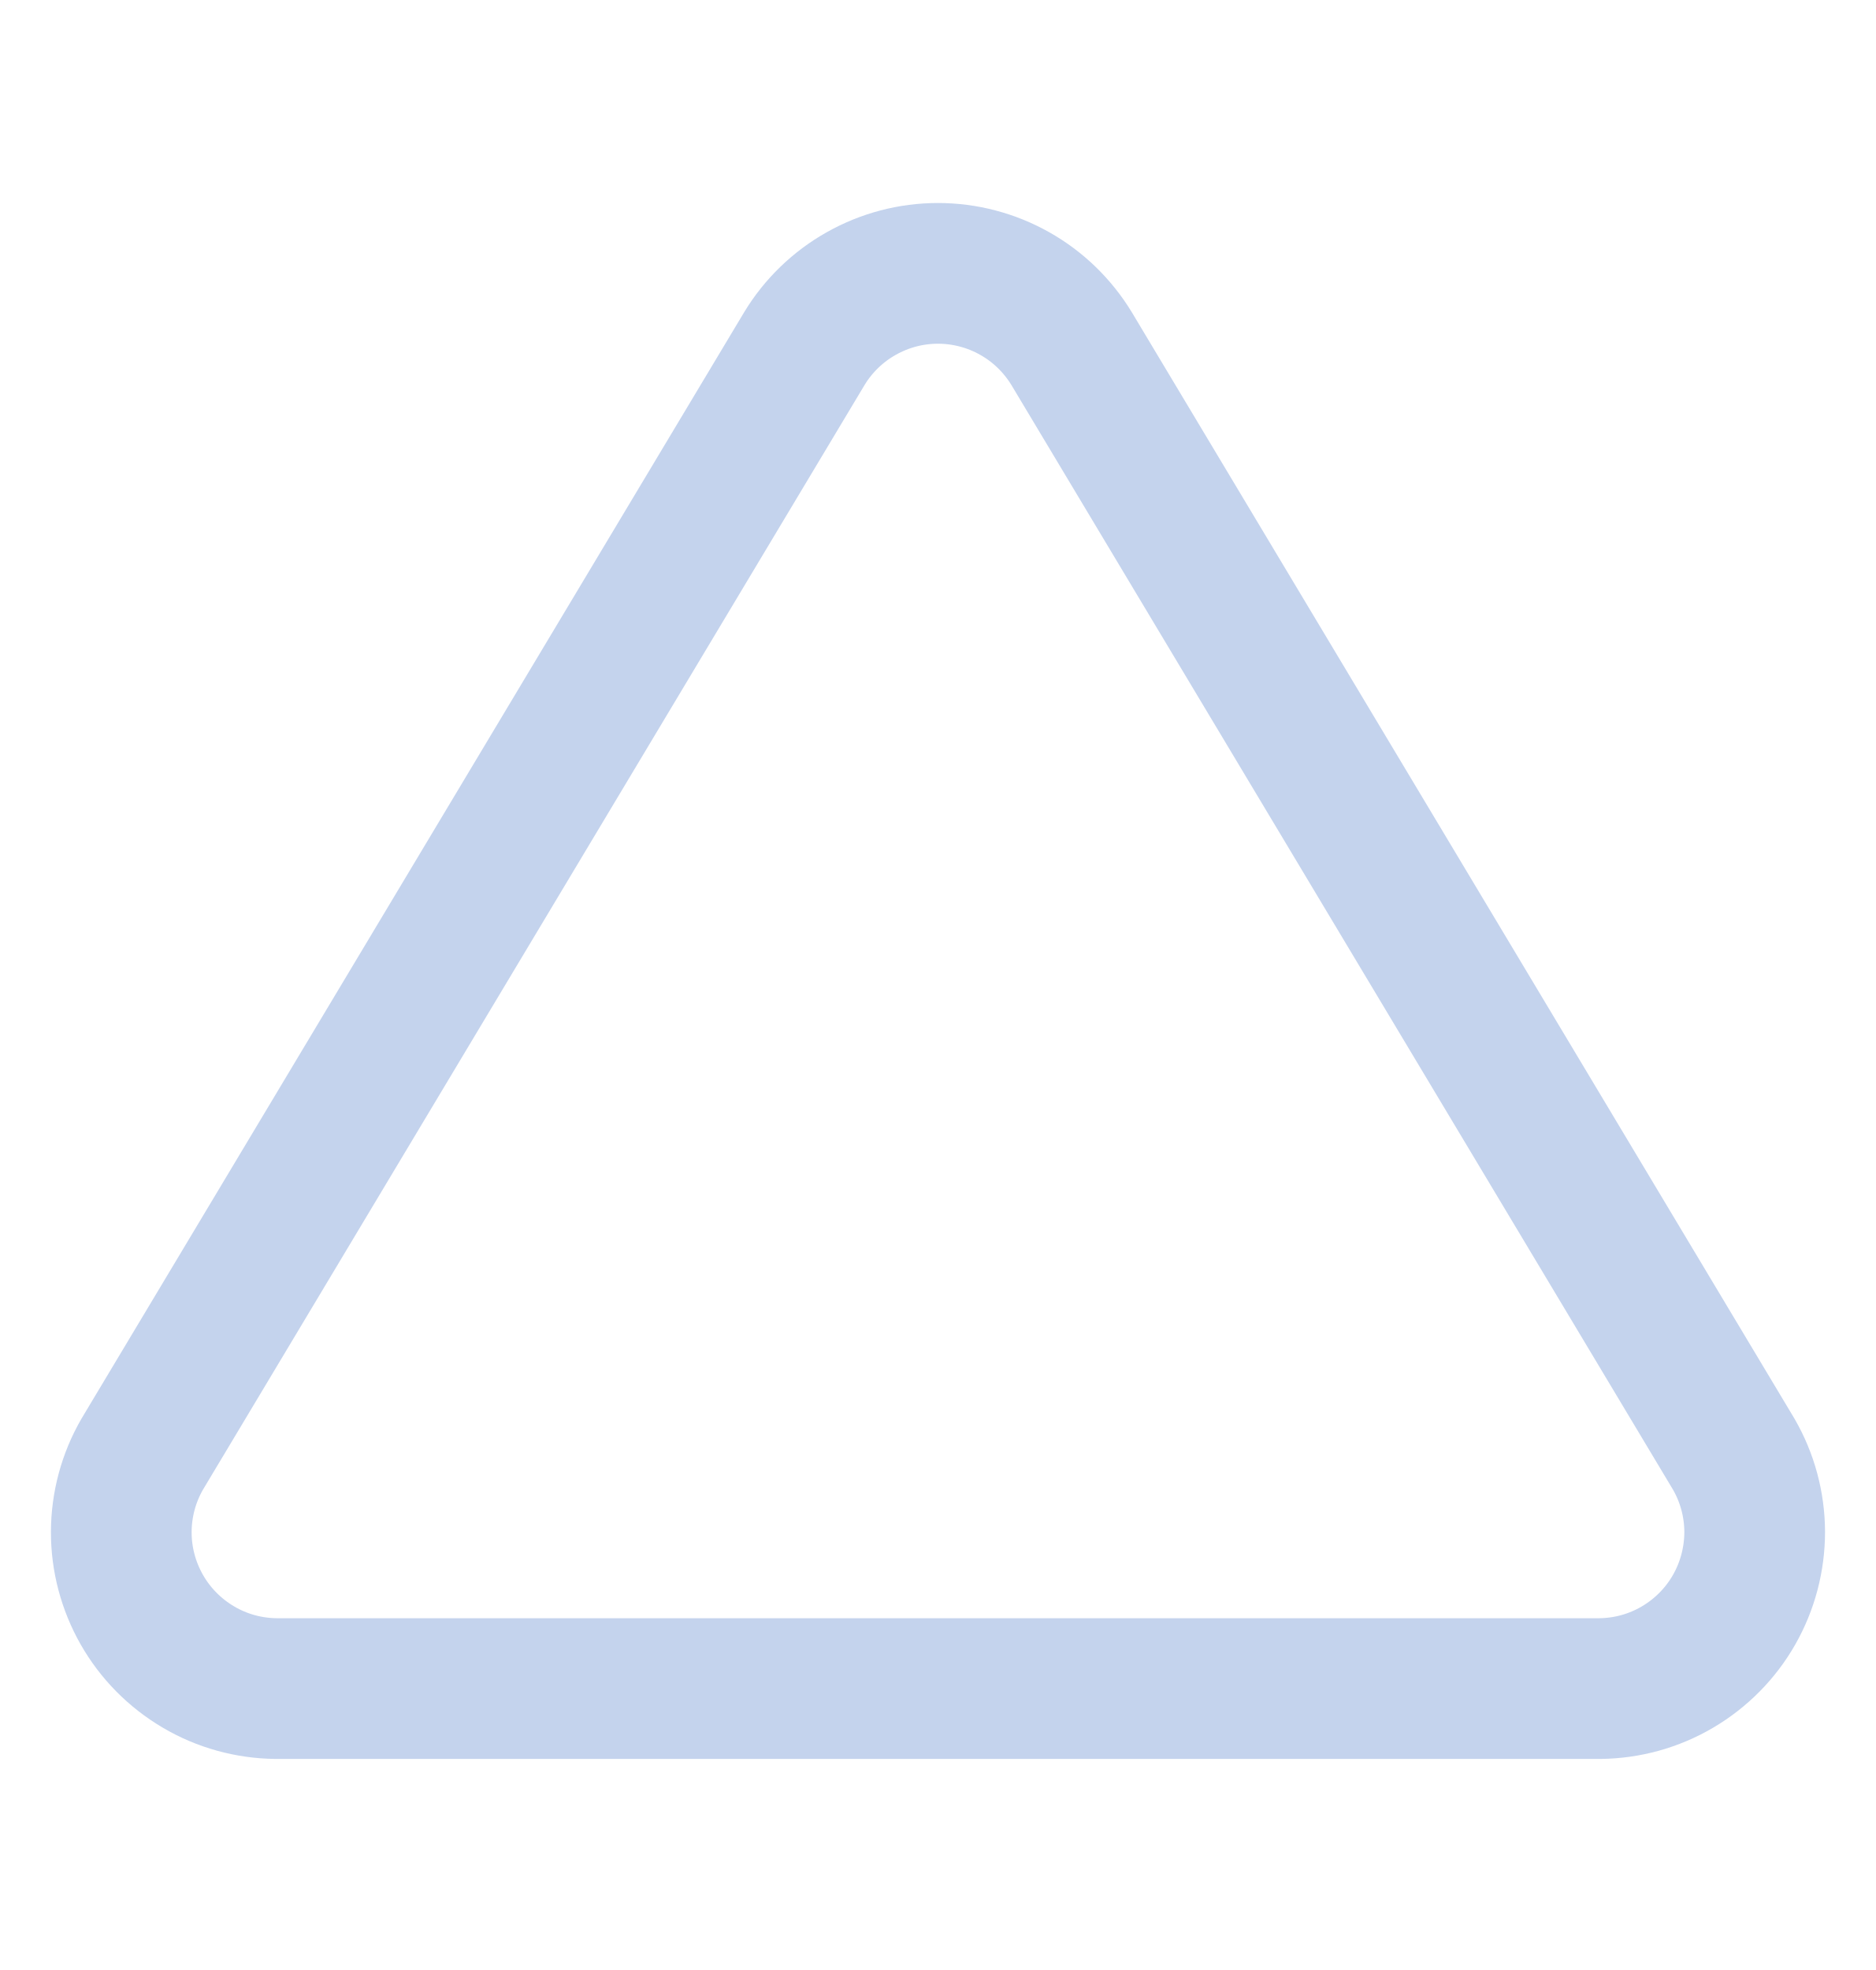
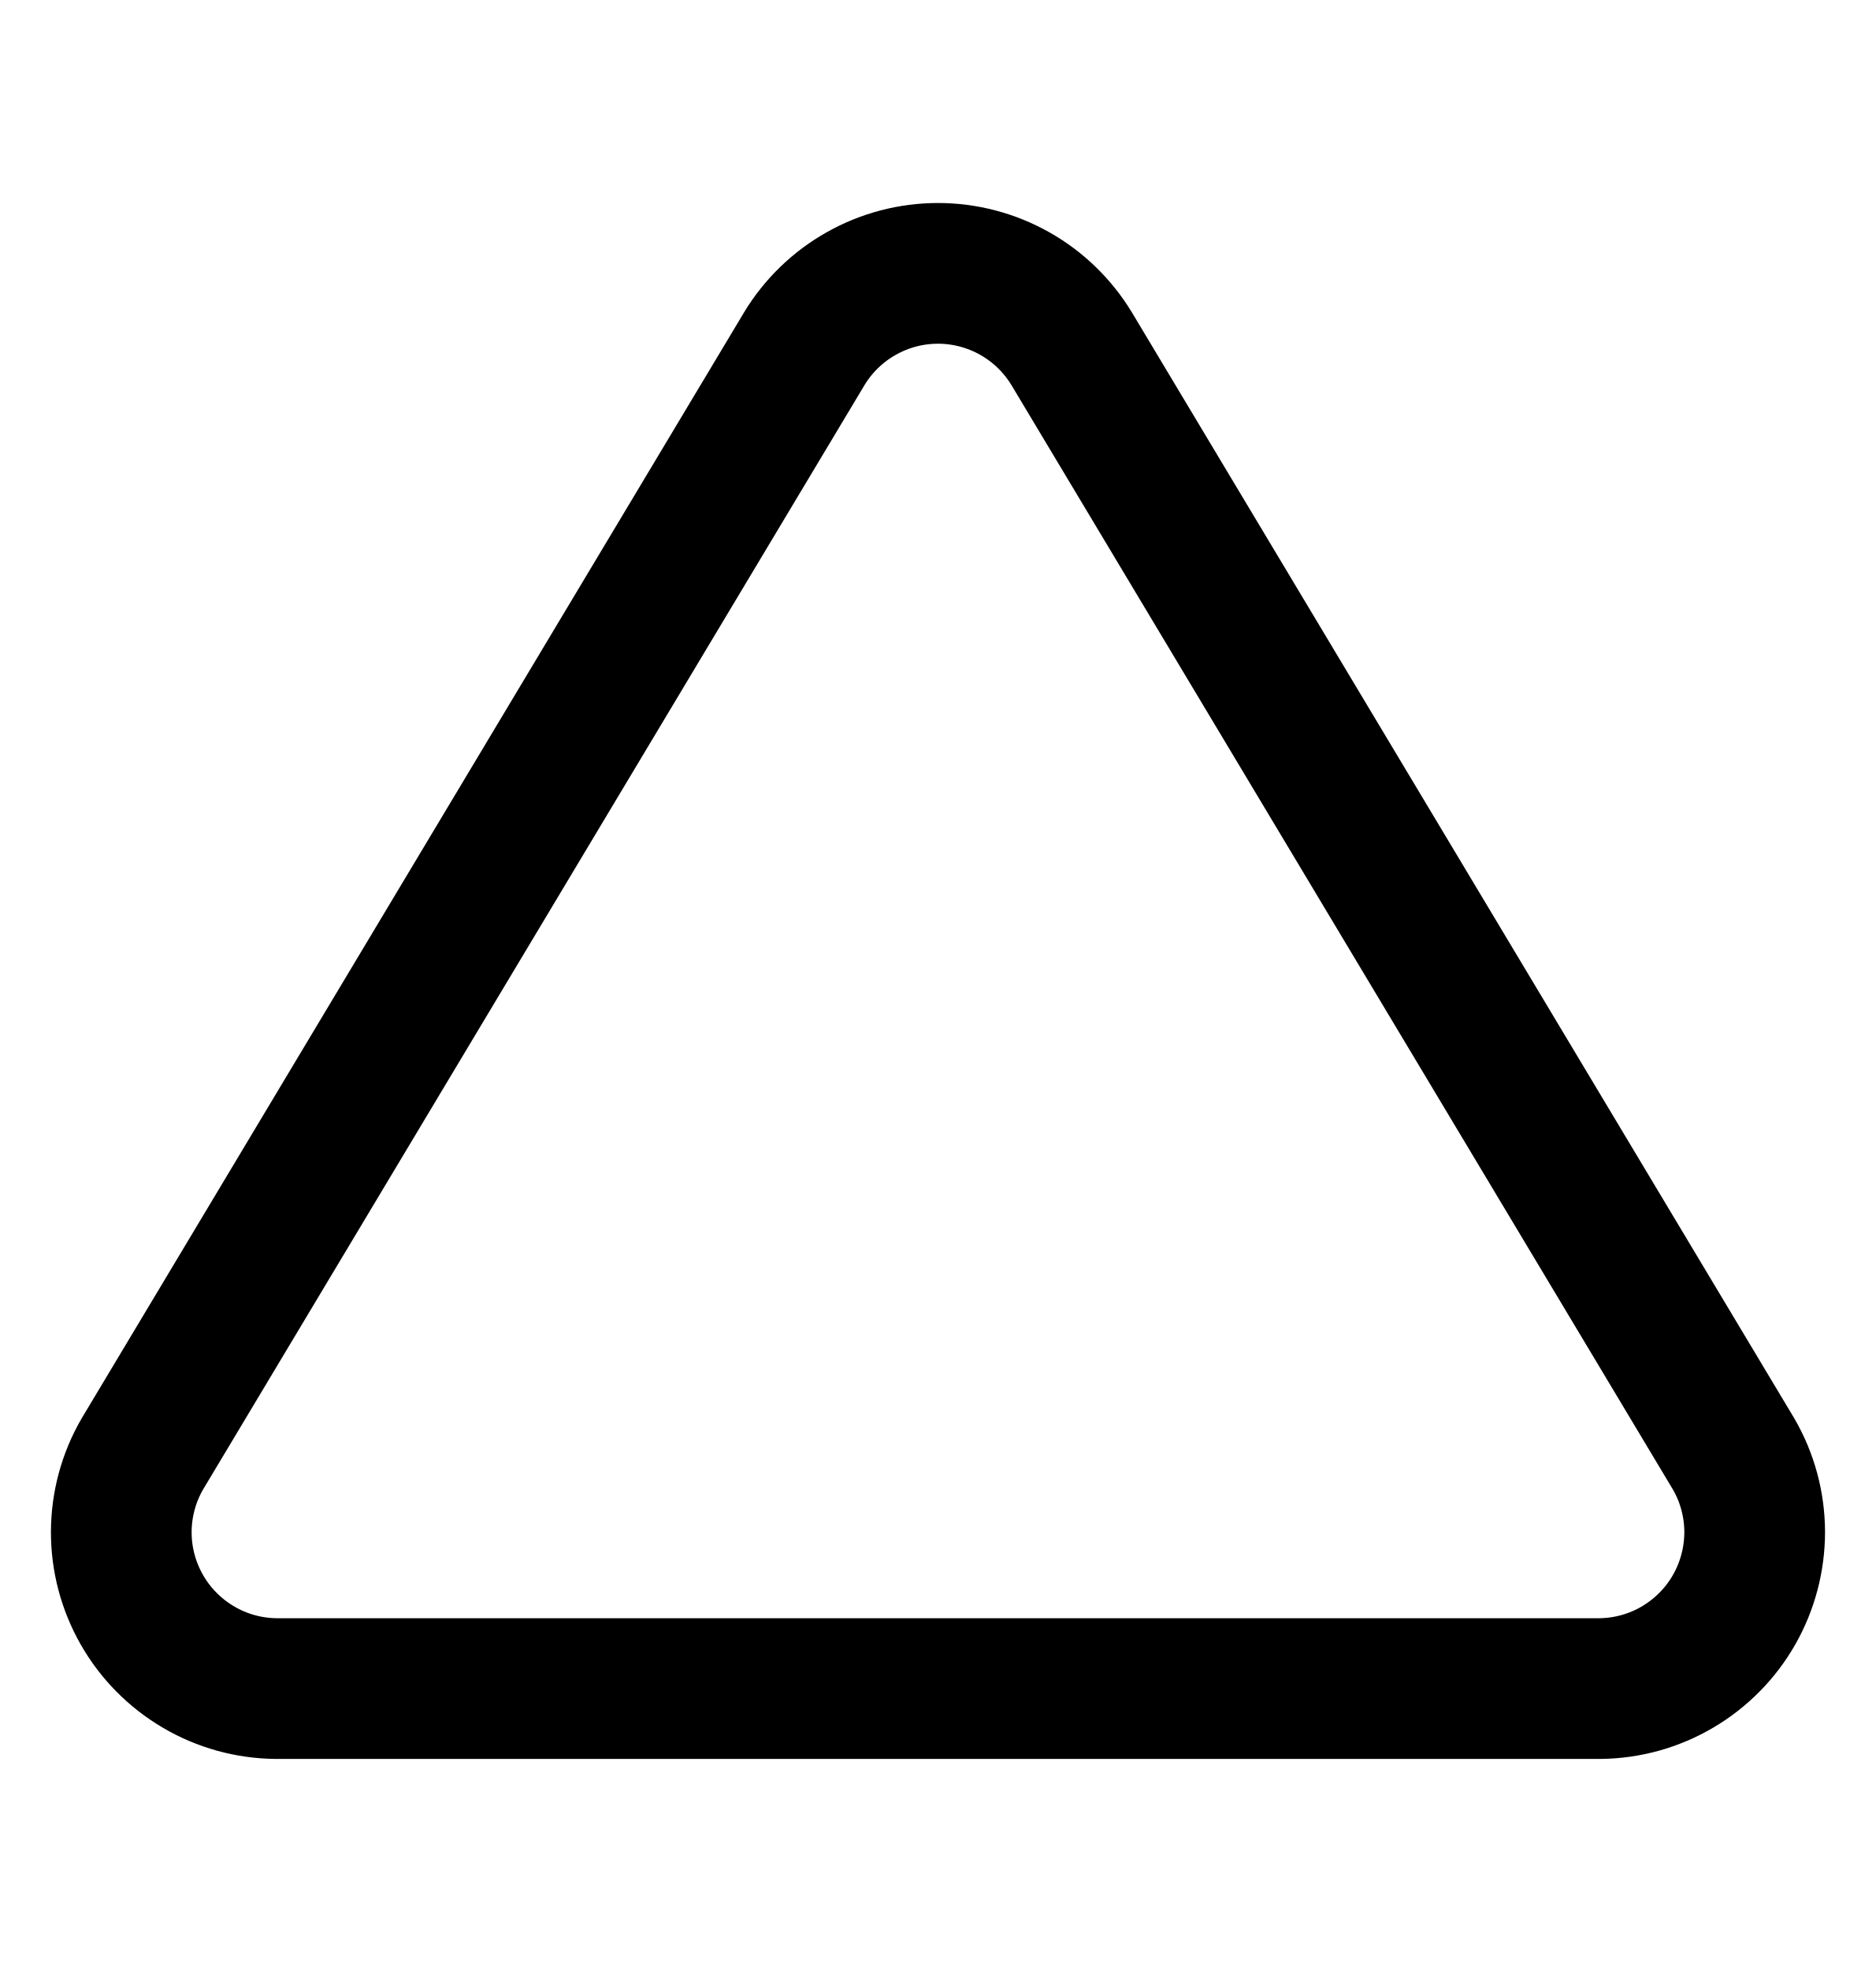
- <svg xmlns="http://www.w3.org/2000/svg" width="20" height="21" viewBox="0 0 20 21" fill="none">
-   <path d="M8.575 3.717L1.517 15.5C1.371 15.752 1.294 16.038 1.293 16.329C1.292 16.62 1.368 16.906 1.512 17.159C1.656 17.412 1.864 17.622 2.115 17.77C2.365 17.918 2.651 17.997 2.942 18H17.058C17.349 17.997 17.634 17.918 17.885 17.77C18.136 17.622 18.344 17.412 18.488 17.159C18.632 16.906 18.707 16.62 18.707 16.329C18.706 16.038 18.629 15.752 18.483 15.5L11.425 3.717C11.276 3.472 11.067 3.269 10.818 3.129C10.568 2.988 10.286 2.914 10 2.914C9.713 2.914 9.432 2.988 9.182 3.129C8.933 3.269 8.723 3.472 8.575 3.717V3.717Z" stroke="#C4D3ED" stroke-width="1.5" stroke-linecap="round" stroke-linejoin="round" />
+ <svg xmlns="http://www.w3.org/2000/svg" viewBox="0 0 20 21" fill="none">
+   <path d="M8.575 3.717L1.517 15.5C1.371 15.752 1.294 16.038 1.293 16.329C1.292 16.62 1.368 16.906 1.512 17.159C1.656 17.412 1.864 17.622 2.115 17.77C2.365 17.918 2.651 17.997 2.942 18H17.058C17.349 17.997 17.634 17.918 17.885 17.77C18.136 17.622 18.344 17.412 18.488 17.159C18.632 16.906 18.707 16.62 18.707 16.329C18.706 16.038 18.629 15.752 18.483 15.5L11.425 3.717C11.276 3.472 11.067 3.269 10.818 3.129C10.568 2.988 10.286 2.914 10 2.914C9.713 2.914 9.432 2.988 9.182 3.129C8.933 3.269 8.723 3.472 8.575 3.717V3.717Z" stroke="currentColor" stroke-width="1.5" stroke-linecap="round" stroke-linejoin="round" />
</svg>
